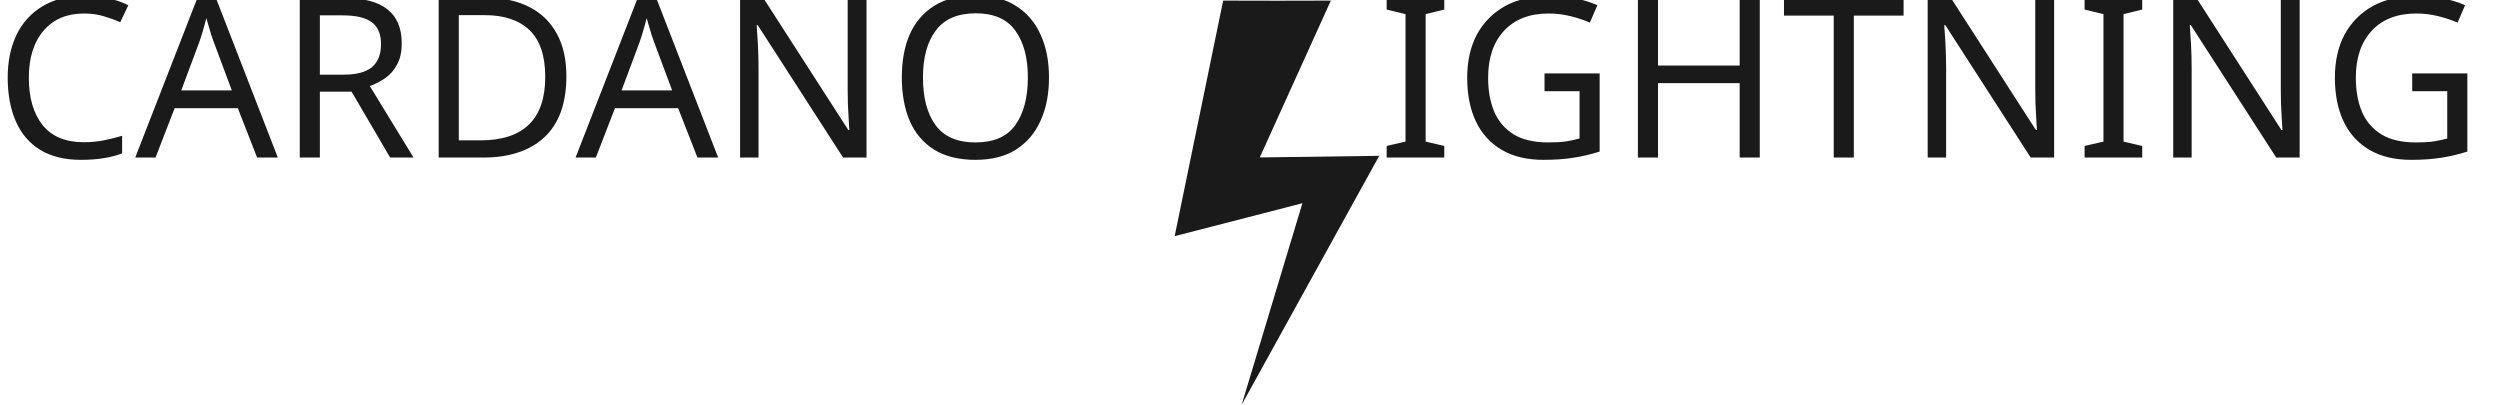
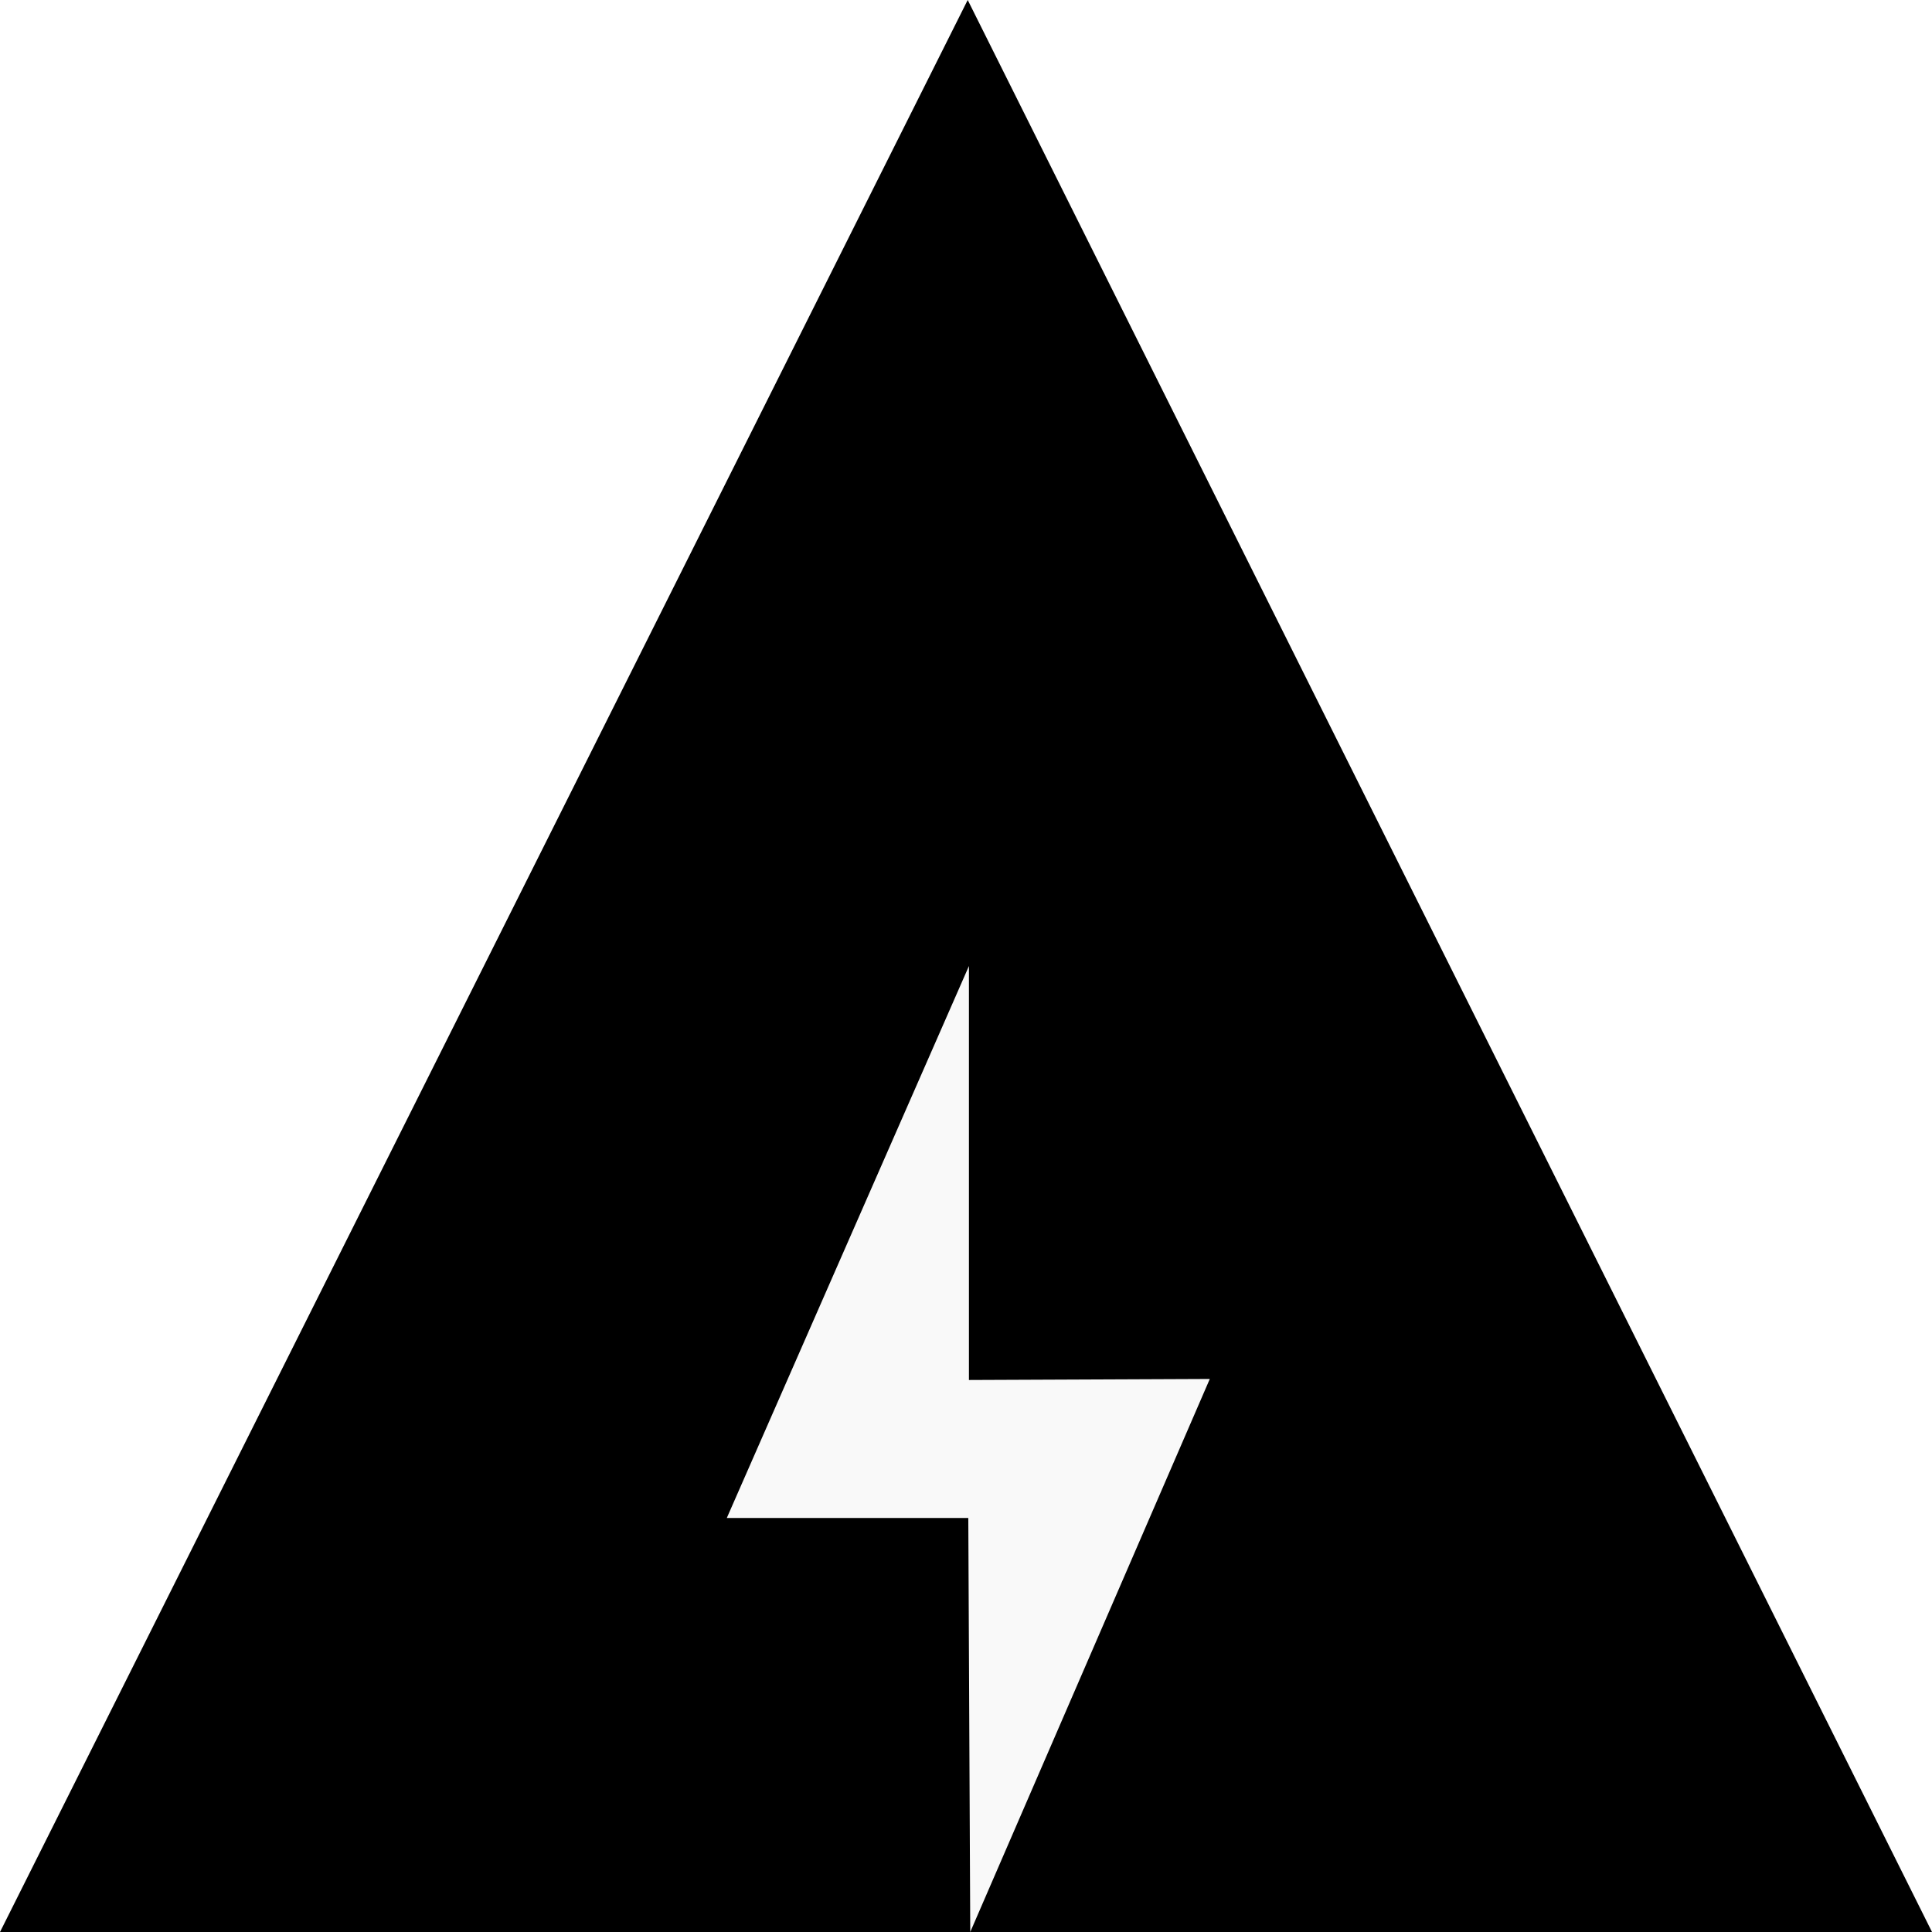
- <svg xmlns="http://www.w3.org/2000/svg" width="263.823mm" height="42.719mm" viewBox="0 0 188.445 30.514" version="1.1" id="svg1">
+ <svg xmlns="http://www.w3.org/2000/svg" width="60mm" height="60mm" viewBox="0 0 60 60" version="1.1" id="svg1">
  <defs id="defs1" />
-   <g id="layer1" transform="translate(380.1647,408.7011)">
-     <g id="g1" style="stroke:none">
-       <path id="path14" style="font-size:8.467px;line-height:0.7;font-family:Trueno;-inkscape-font-specification:Trueno;fill:#1a1a1a;fill-opacity:1;stroke:none;stroke-width:0.522;stroke-dasharray:none" d="m -287.965,-408.656 -3.656,17.756 9.628,-2.482 -4.579,15.195 10.372,-18.769 -9.006,0.122 5.358,-11.822 c -1.752,0.015 -6.368,0.01 -8.117,0 z m 8.026,20.496 -0.056,3.7e-4 z" />
-       <text xml:space="preserve" style="font-style:normal;font-variant:normal;font-weight:normal;font-stretch:normal;font-size:16.841px;line-height:0.7;font-family:Trueno;-inkscape-font-specification:Trueno;fill:#1a1a1a;stroke:none;stroke-width:0.549;stroke-dasharray:none" x="-276.312" y="-396.827" id="text17">
-         <tspan id="tspan17" style="font-style:normal;font-variant:normal;font-weight:normal;font-stretch:normal;font-family:Trueno;-inkscape-font-specification:Trueno;fill:#1a1a1a;stroke:none;stroke-width:0.549;stroke-dasharray:none" x="-276.312" y="-396.827">IGHTNING</tspan>
-       </text>
-       <text xml:space="preserve" style="font-style:normal;font-variant:normal;font-weight:normal;font-stretch:normal;font-size:16.841px;line-height:0.7;font-family:Trueno;-inkscape-font-specification:Trueno;fill:#1a1a1a;stroke:none;stroke-width:0.549;stroke-dasharray:none" x="-380.617" y="-396.827" id="text21">
-         <tspan id="tspan21" style="font-style:normal;font-variant:normal;font-weight:normal;font-stretch:normal;font-family:Trueno;-inkscape-font-specification:Trueno;fill:#1a1a1a;stroke:none;stroke-width:0.549;stroke-dasharray:none" x="-380.617" y="-396.827">CARDANO</tspan>
-       </text>
-     </g>
+   <g id="layer1" transform="translate(0.07121288,1.2723647e-4)">
+     <path style="fill:#000000;stroke-width:0.265" id="path2" d="M 113.211,61.455 46.371,61.661 79.612,3.672 Z" transform="matrix(0.897656,0.0031991,-0.00368092,1.036518,-41.46903,-4.061403)" />
+     <path id="path3" style="fill:#f9f9f9;stroke-width:0.293" d="M 30.02,47.143 H 22.5 L 30.02,30 Z" />
+     <path id="path3-2" style="fill:#f9f9f9;stroke-width:0.293" d="M 29.98,42.857 37.5,42.825 30.061,60 Z" />
  </g>
</svg>
